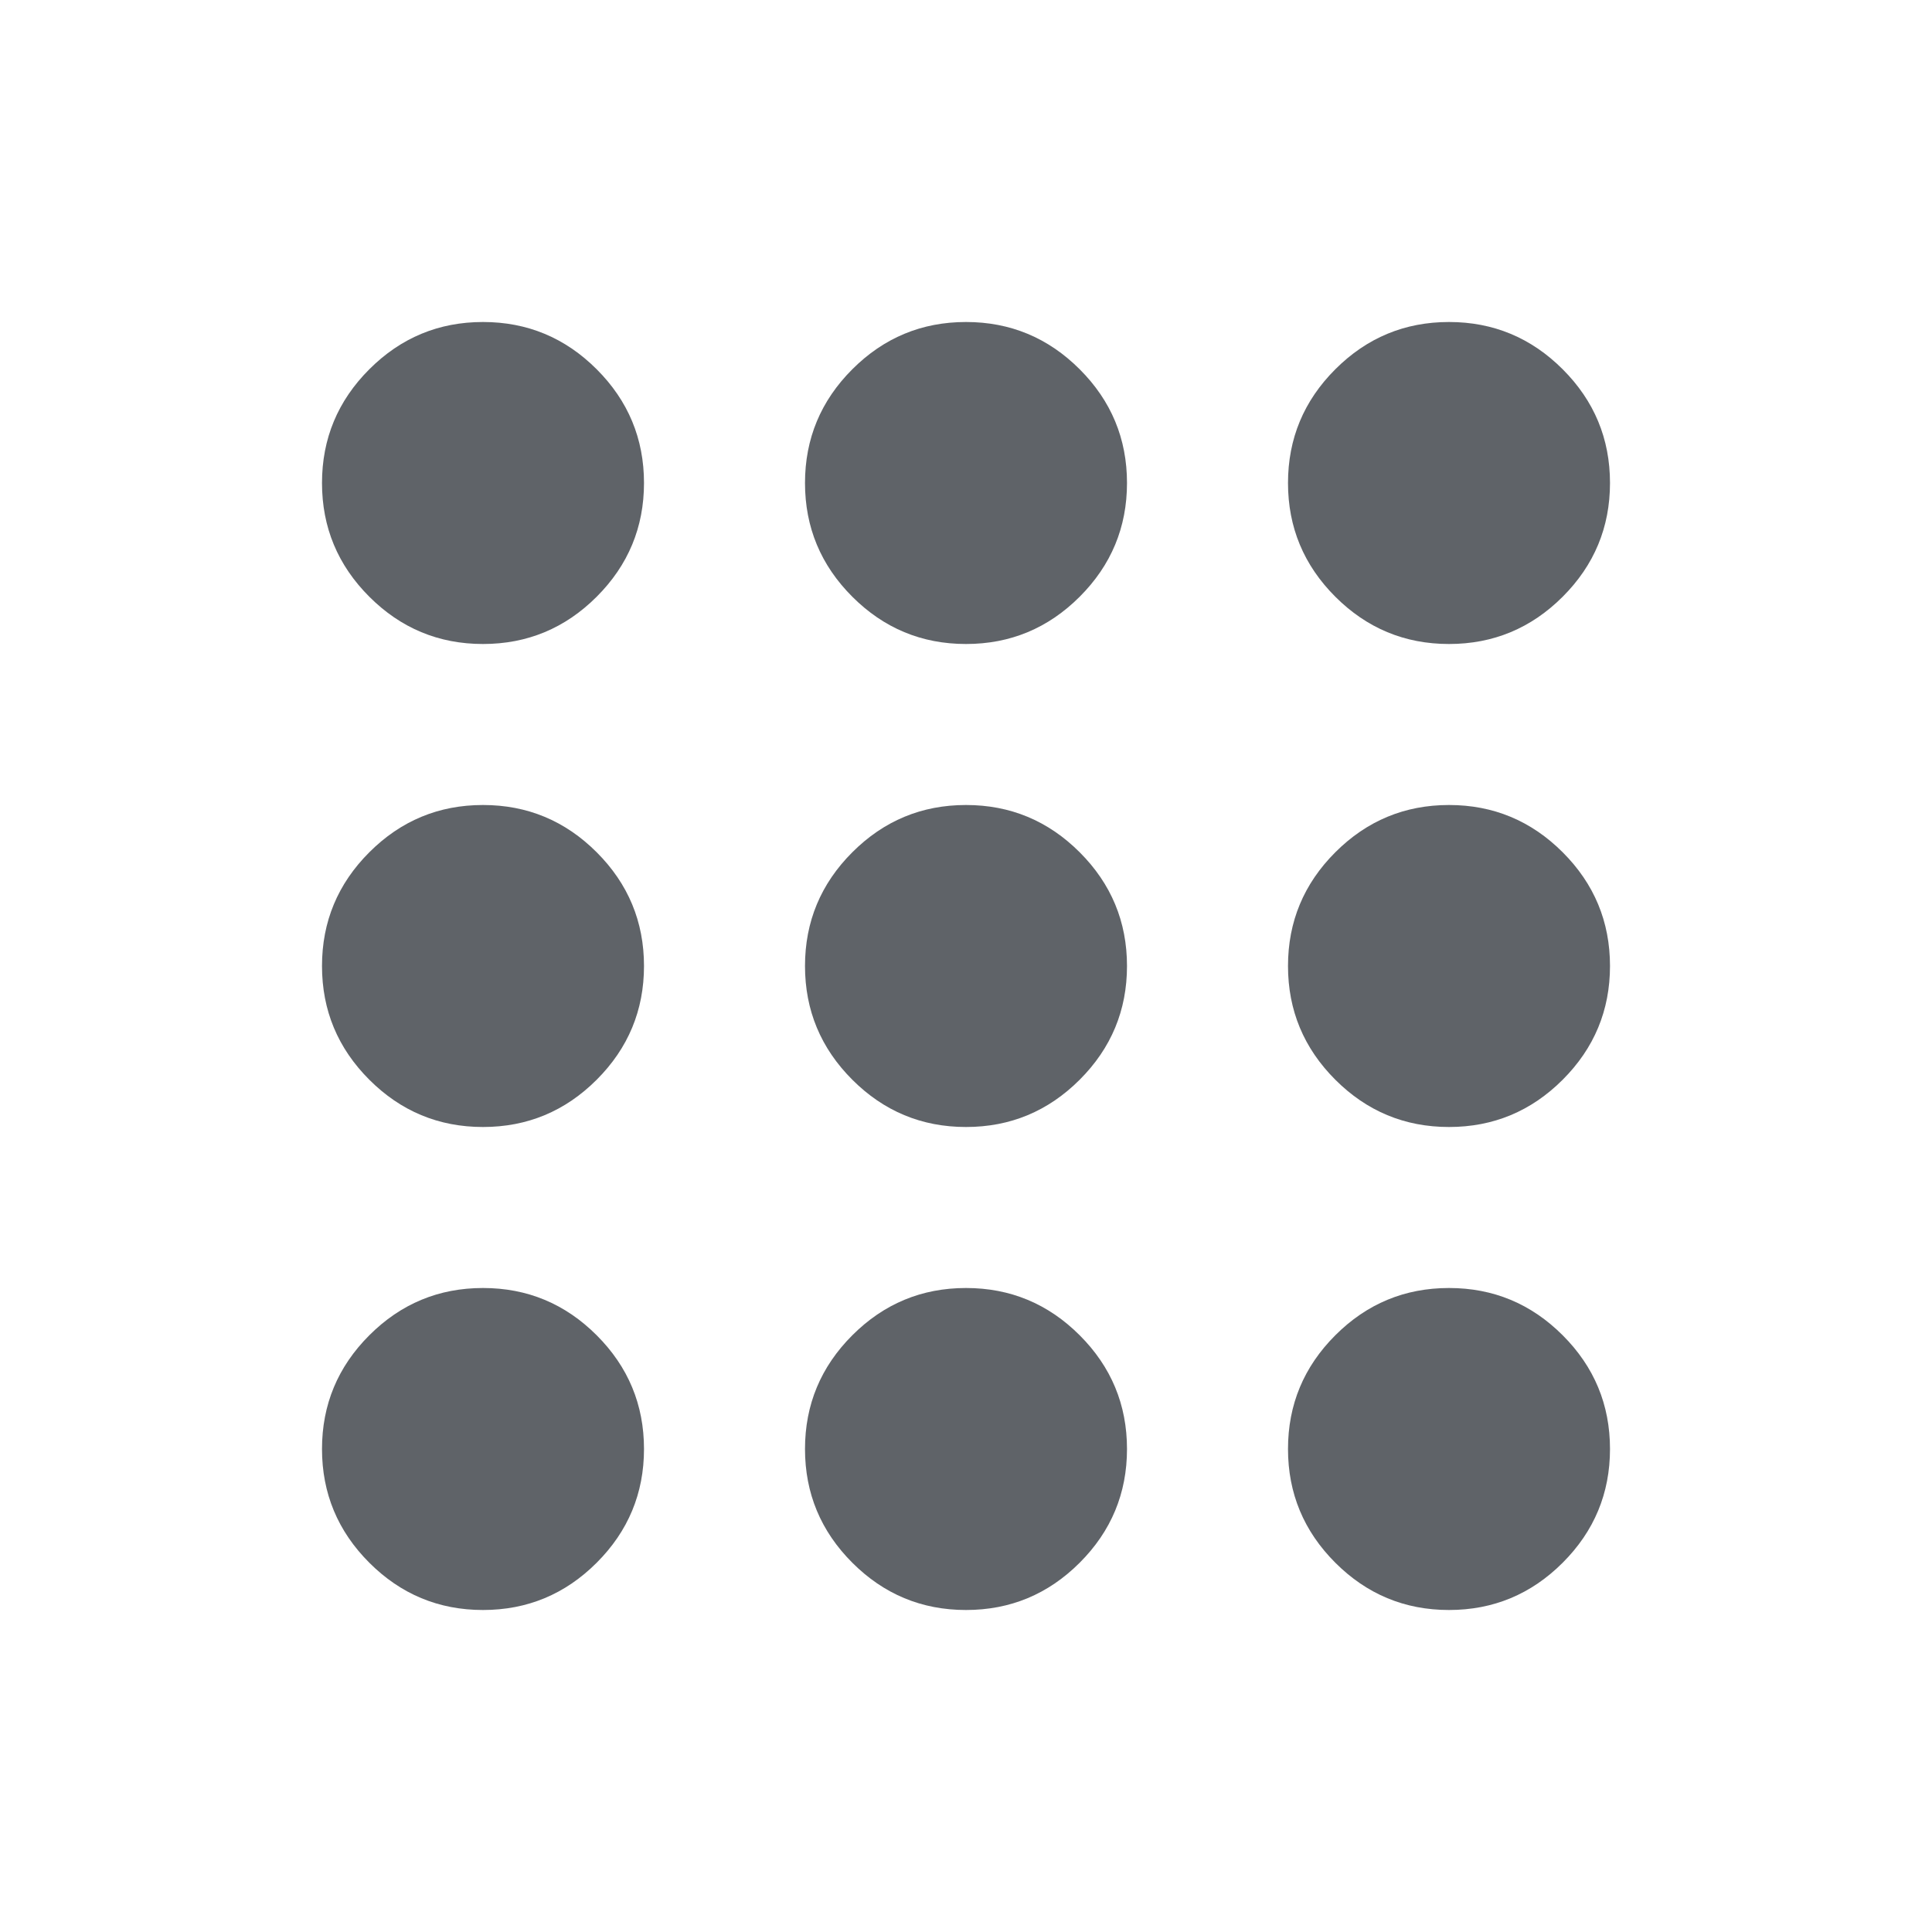
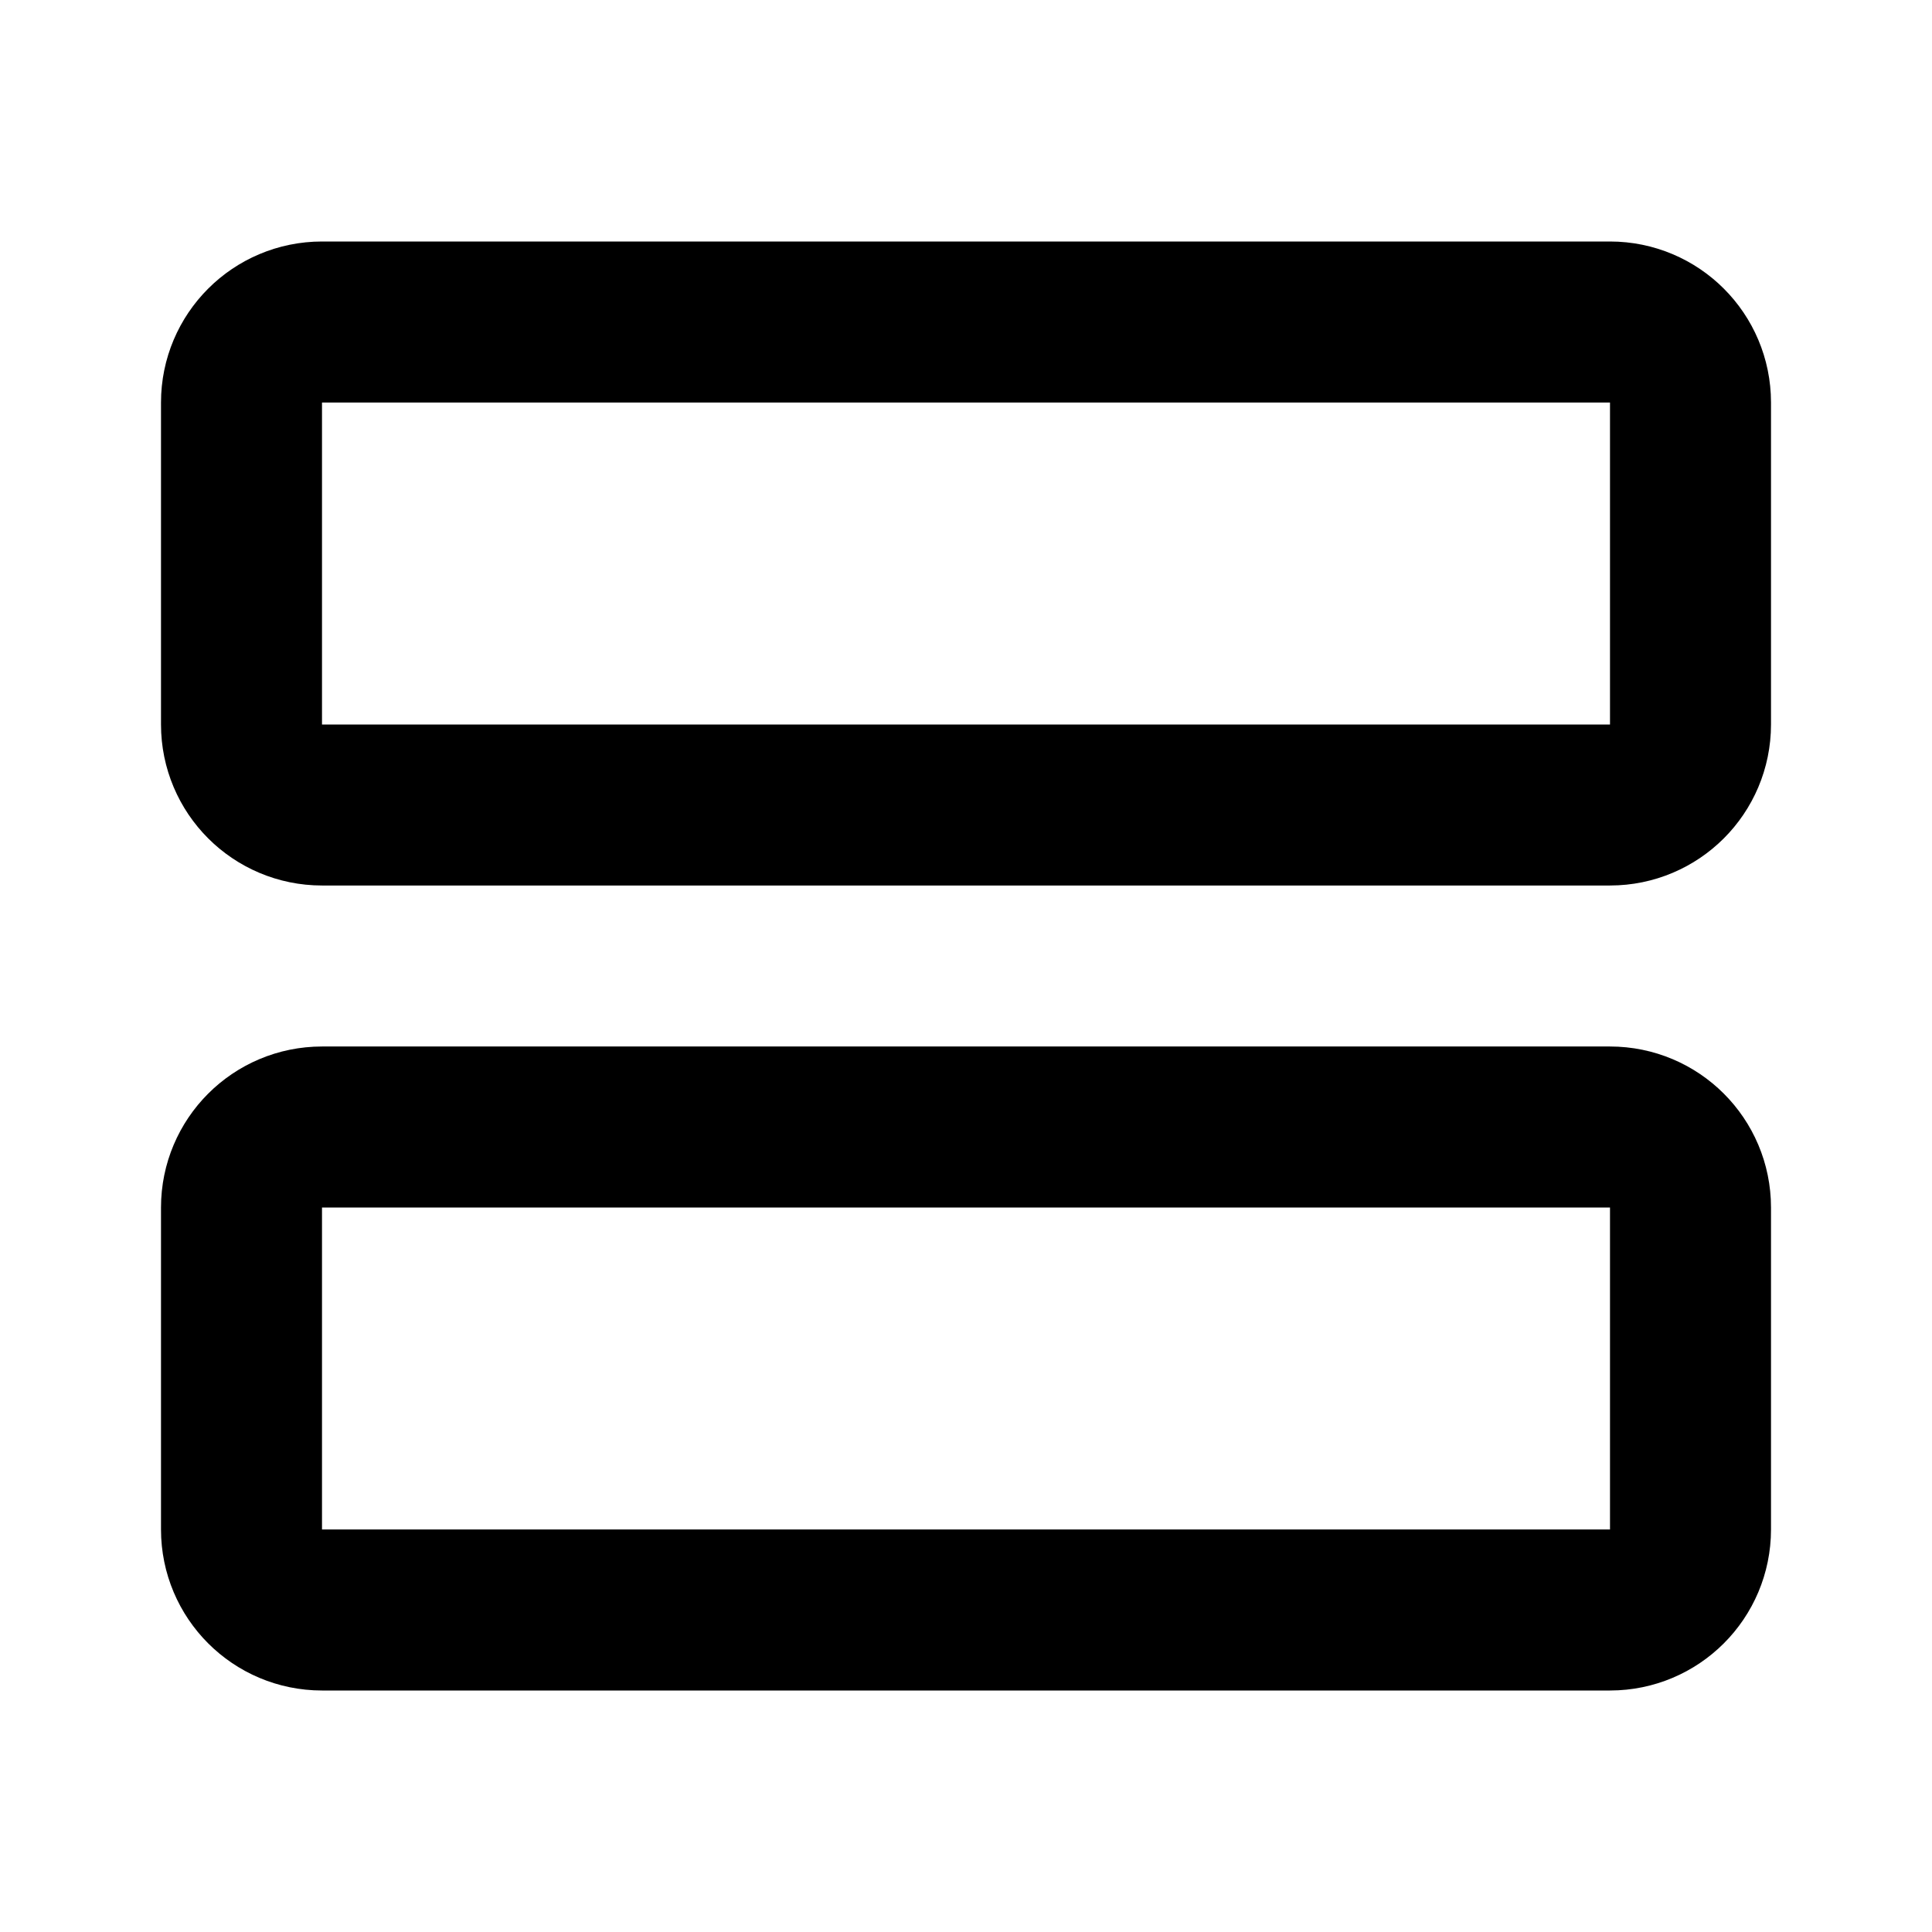
- <svg xmlns="http://www.w3.org/2000/svg" height="24px" viewBox="0 -960 960 960" width="24px" fill="#5f6368">
-   <path d="M240-160q-33 0-56.5-23.5T160-240q0-33 23.5-56.5T240-320q33 0 56.5 23.5T320-240q0 33-23.5 56.5T240-160Zm240 0q-33 0-56.5-23.5T400-240q0-33 23.5-56.5T480-320q33 0 56.5 23.5T560-240q0 33-23.5 56.5T480-160Zm240 0q-33 0-56.5-23.5T640-240q0-33 23.5-56.5T720-320q33 0 56.5 23.5T800-240q0 33-23.5 56.5T720-160ZM240-400q-33 0-56.5-23.5T160-480q0-33 23.5-56.5T240-560q33 0 56.5 23.5T320-480q0 33-23.5 56.5T240-400Zm240 0q-33 0-56.5-23.5T400-480q0-33 23.5-56.5T480-560q33 0 56.5 23.5T560-480q0 33-23.5 56.5T480-400Zm240 0q-33 0-56.5-23.5T640-480q0-33 23.5-56.5T720-560q33 0 56.5 23.5T800-480q0 33-23.5 56.5T720-400ZM240-640q-33 0-56.5-23.5T160-720q0-33 23.5-56.5T240-800q33 0 56.5 23.5T320-720q0 33-23.5 56.5T240-640Zm240 0q-33 0-56.5-23.5T400-720q0-33 23.5-56.5T480-800q33 0 56.5 23.5T560-720q0 33-23.5 56.5T480-640Zm240 0q-33 0-56.5-23.5T640-720q0-33 23.5-56.5T720-800q33 0 56.5 23.5T800-720q0 33-23.5 56.5T720-640Z" />
+ <svg xmlns="http://www.w3.org/2000/svg" width="24" height="24" viewBox="0 0 24 24" fill="none" stroke="currentColor" stroke-width="2" stroke-linecap="round" stroke-linejoin="round">
+   <rect x="3" y="4" width="18" height="6" rx="1" />
+   <rect x="3" y="14" width="18" height="6" rx="1" />
</svg>
